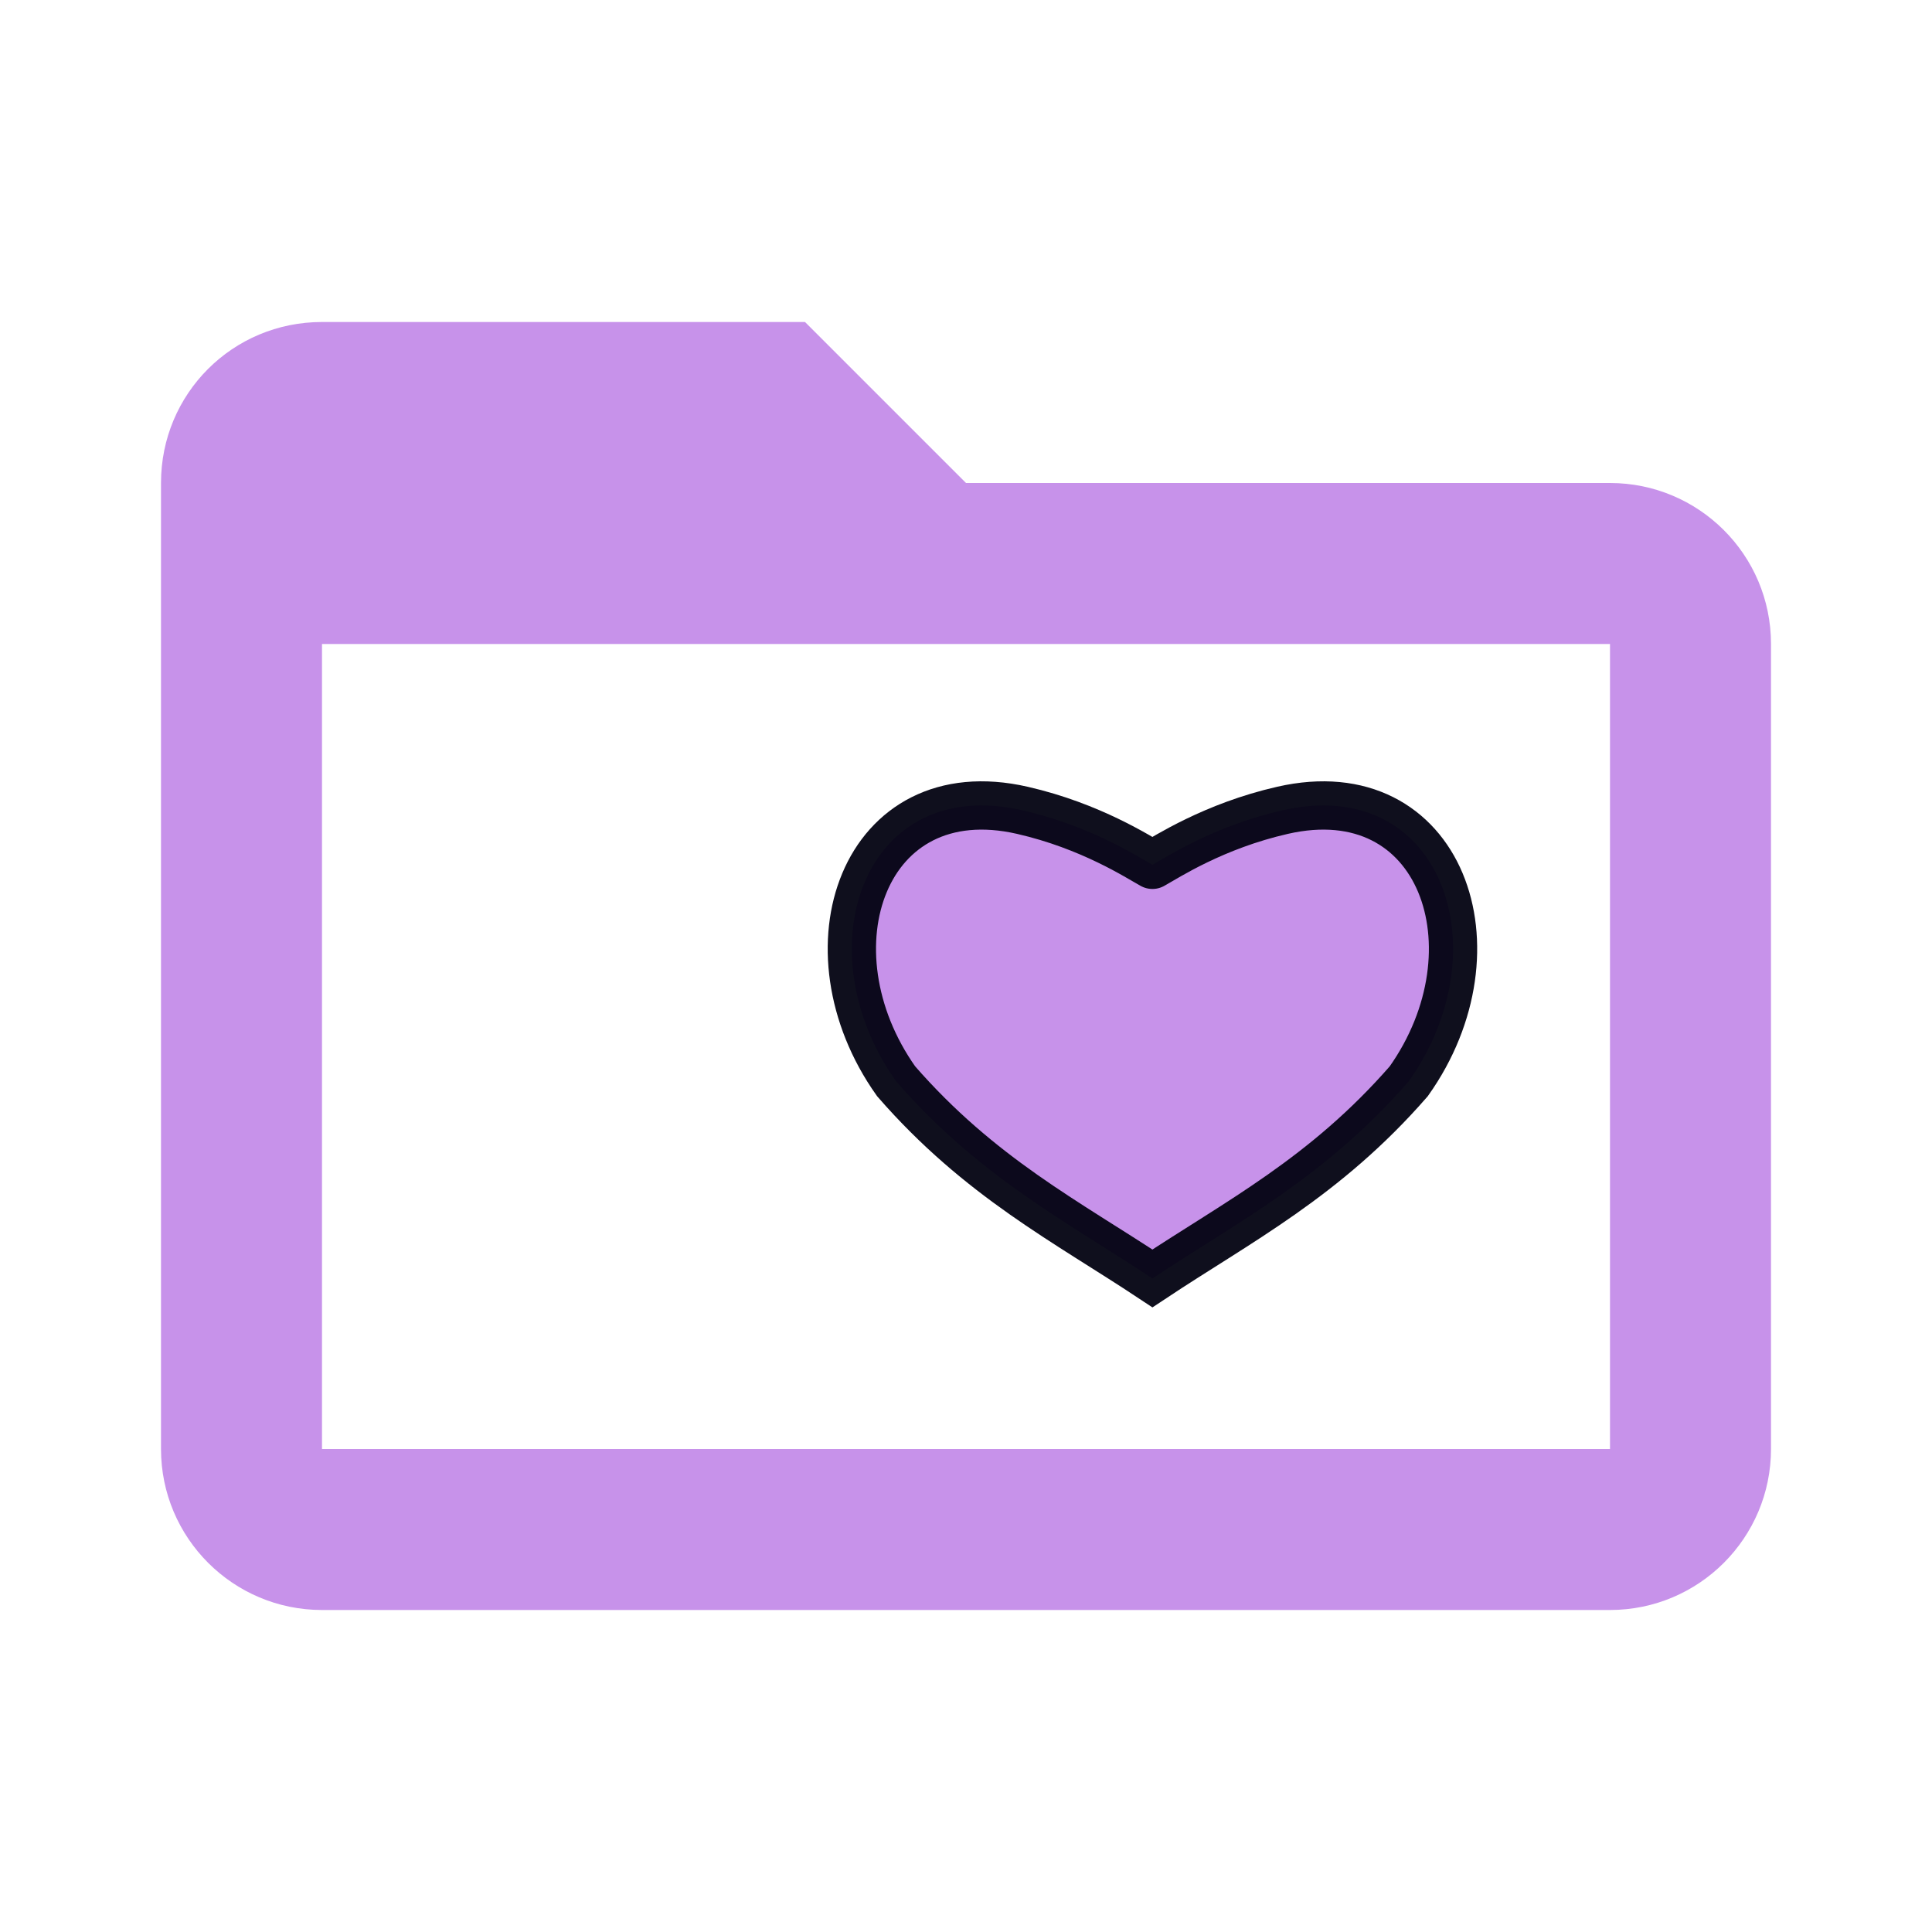
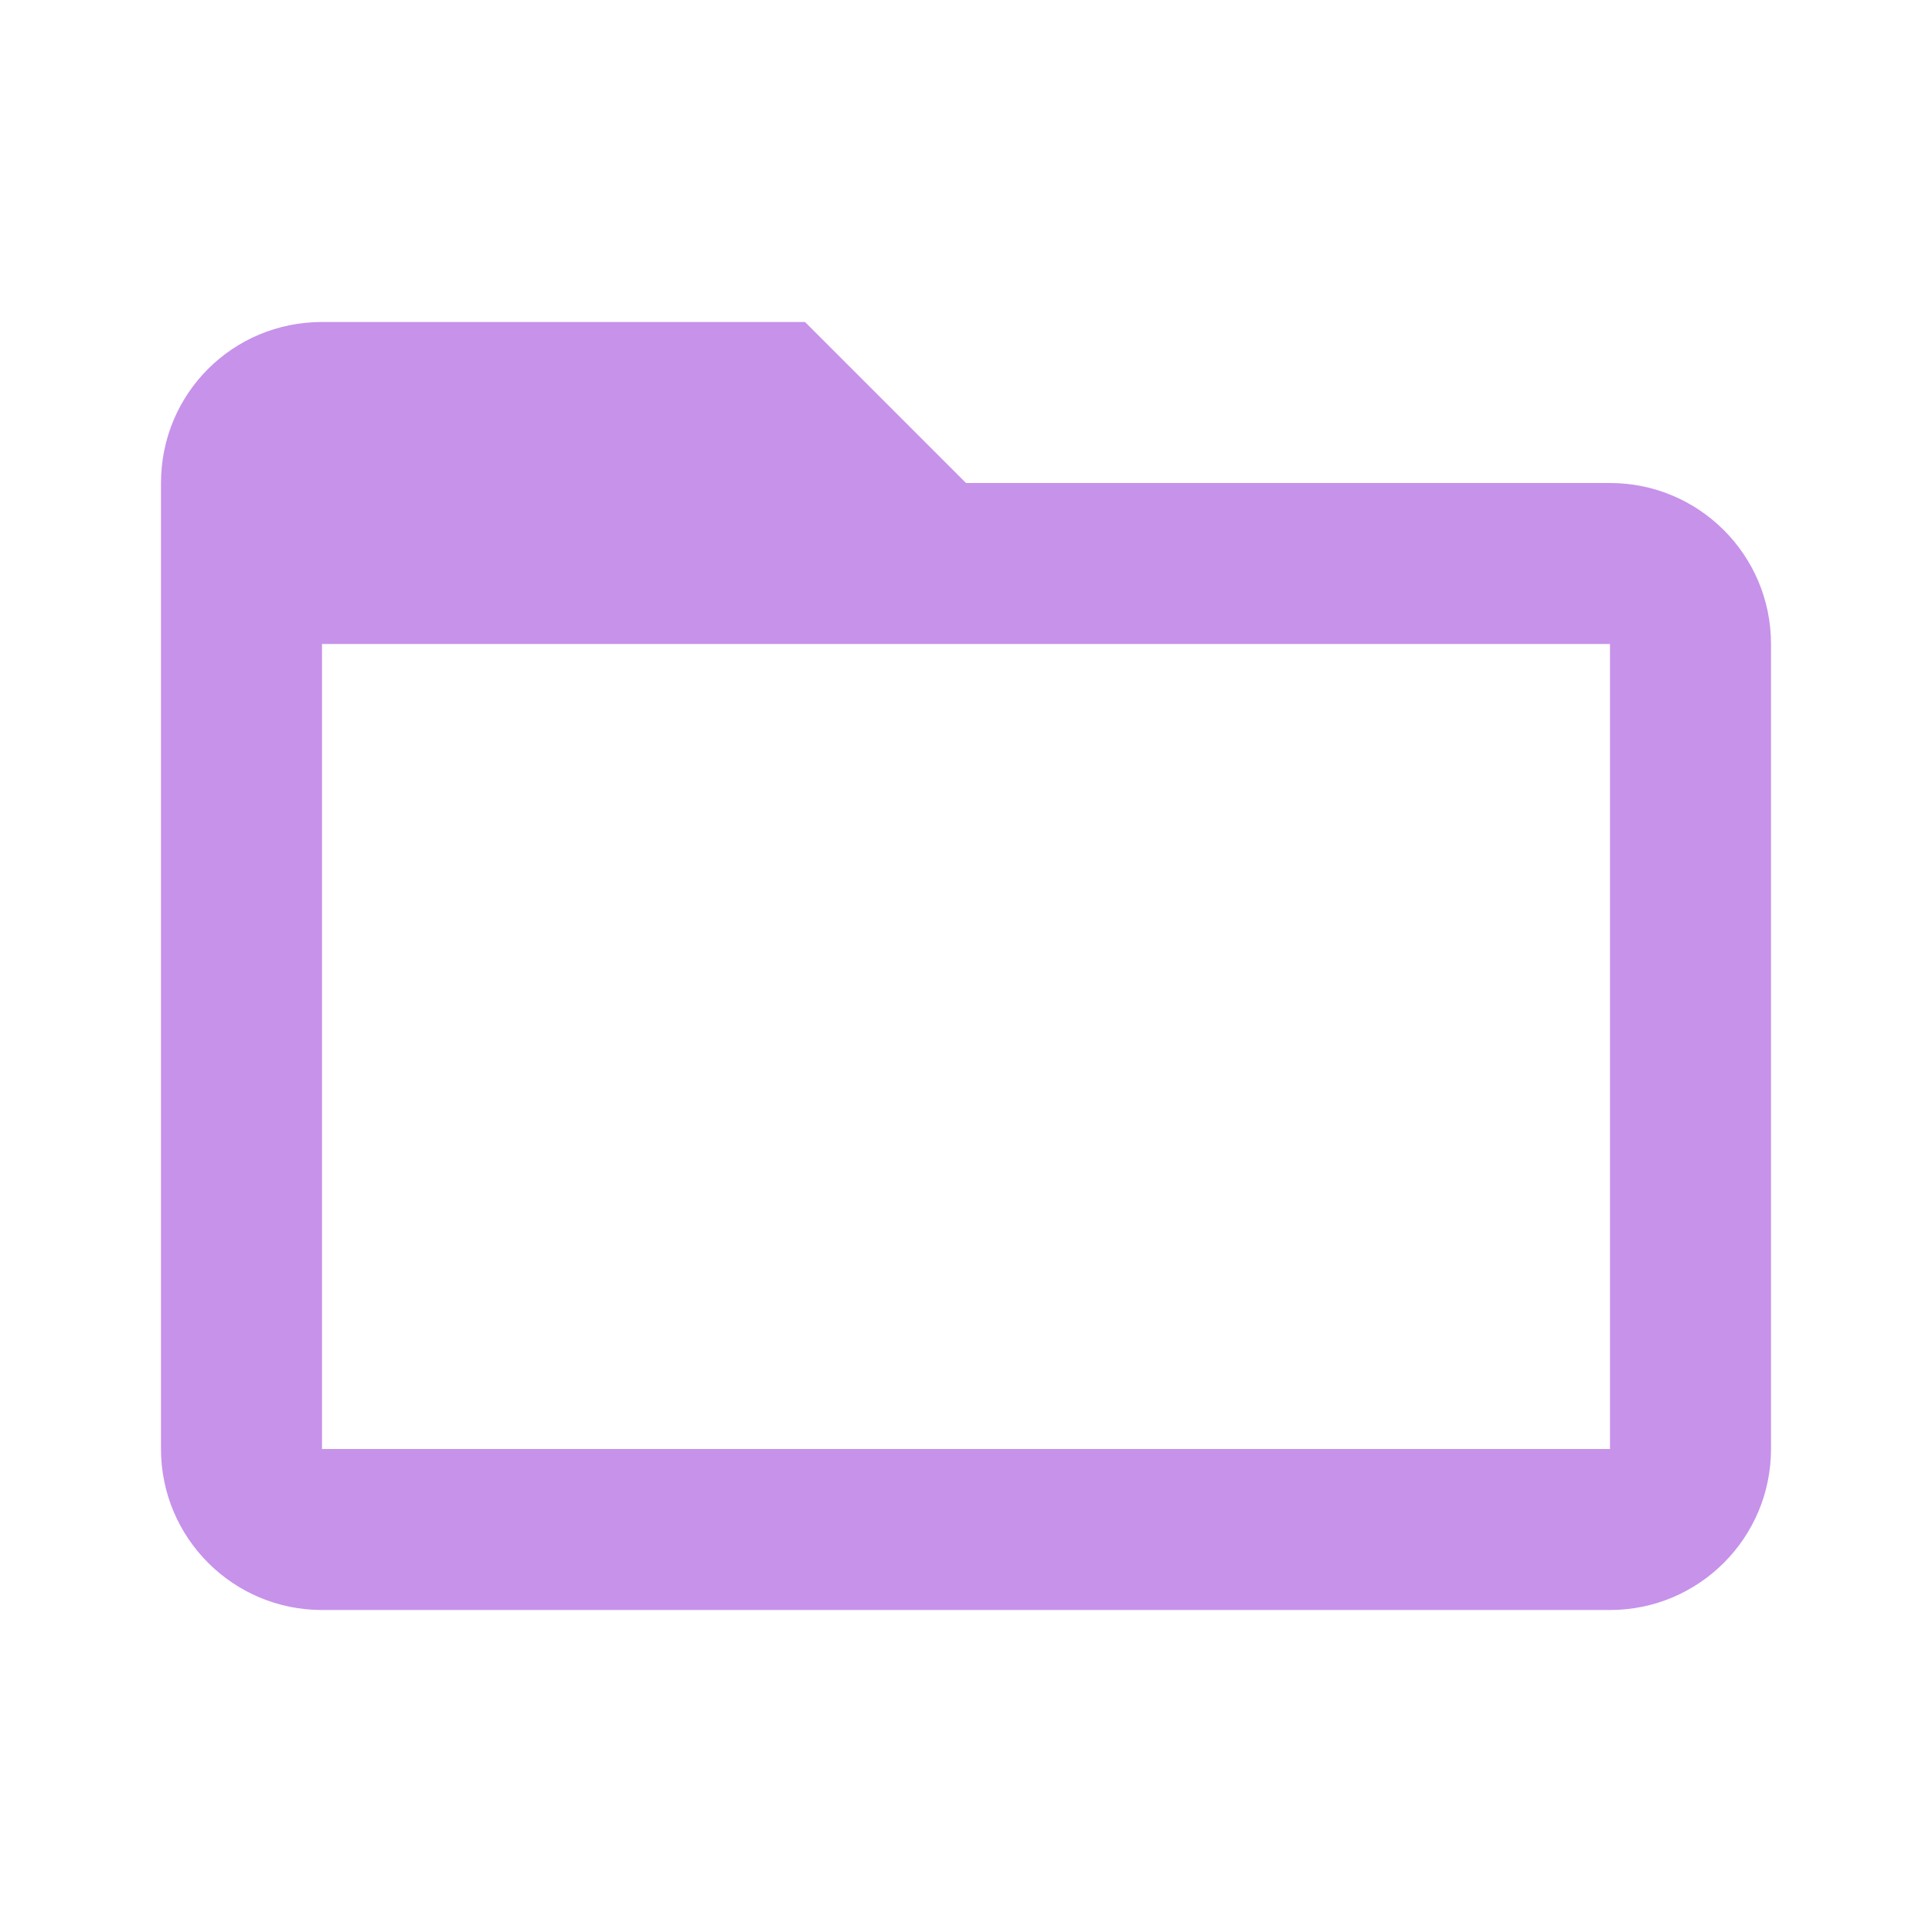
- <svg xmlns="http://www.w3.org/2000/svg" xmlns:ns1="http://www.openswatchbook.org/uri/2009/osb" version="1.1" width="16px" height="16px" viewBox="0 0 24 24" id="svg4">
-   <defs id="defs8">
-     <linearGradient id="linearGradient2283" ns1:paint="solid">
-       <stop style="stop-color:#c792ea;stop-opacity:1;" offset="0" id="stop2281" />
-     </linearGradient>
-   </defs>
-   <path fill="#C792EA" d="M20,18H4V8H20M20,6H12L10,4H4C2.89,4 2,4.89 2,6V18A2,2 0 0,0 4,20H20A2,2 0 0,0 22,18V8C22,6.89 21.1,6 20,6Z" id="path2" />
-   <path id="path1445-6" d="m 14.316,10.743 c 0.174,-0.096 0.76,-0.482 1.616,-0.677 1.974,-0.451 2.732,1.725 1.568,3.366 -1.04,1.194 -2.119,1.742 -3.184,2.449 -1.065,-0.706 -2.144,-1.255 -3.184,-2.449 -1.164,-1.641 -0.405,-3.817 1.568,-3.366 0.856,0.196 1.442,0.582 1.616,0.677" style="fill:#c792ea;fill-opacity:1;stroke:#00000f;stroke-width:0.6;stroke-linecap:round;stroke-linejoin:miter;stroke-miterlimit:4.7;stroke-dasharray:none;stroke-opacity:0.941" />
+ <svg xmlns="http://www.w3.org/2000/svg" version="1.1" width="16px" height="16px" viewBox="0 0 24 24">
+   <path fill="#C792EA" d="M20,18H4V8H20M20,6H12L10,4H4C2.89,4 2,4.89 2,6V18A2,2 0 0,0 4,20H20A2,2 0 0,0 22,18V8C22,6.89 21.1,6 20,6Z" />
</svg>
